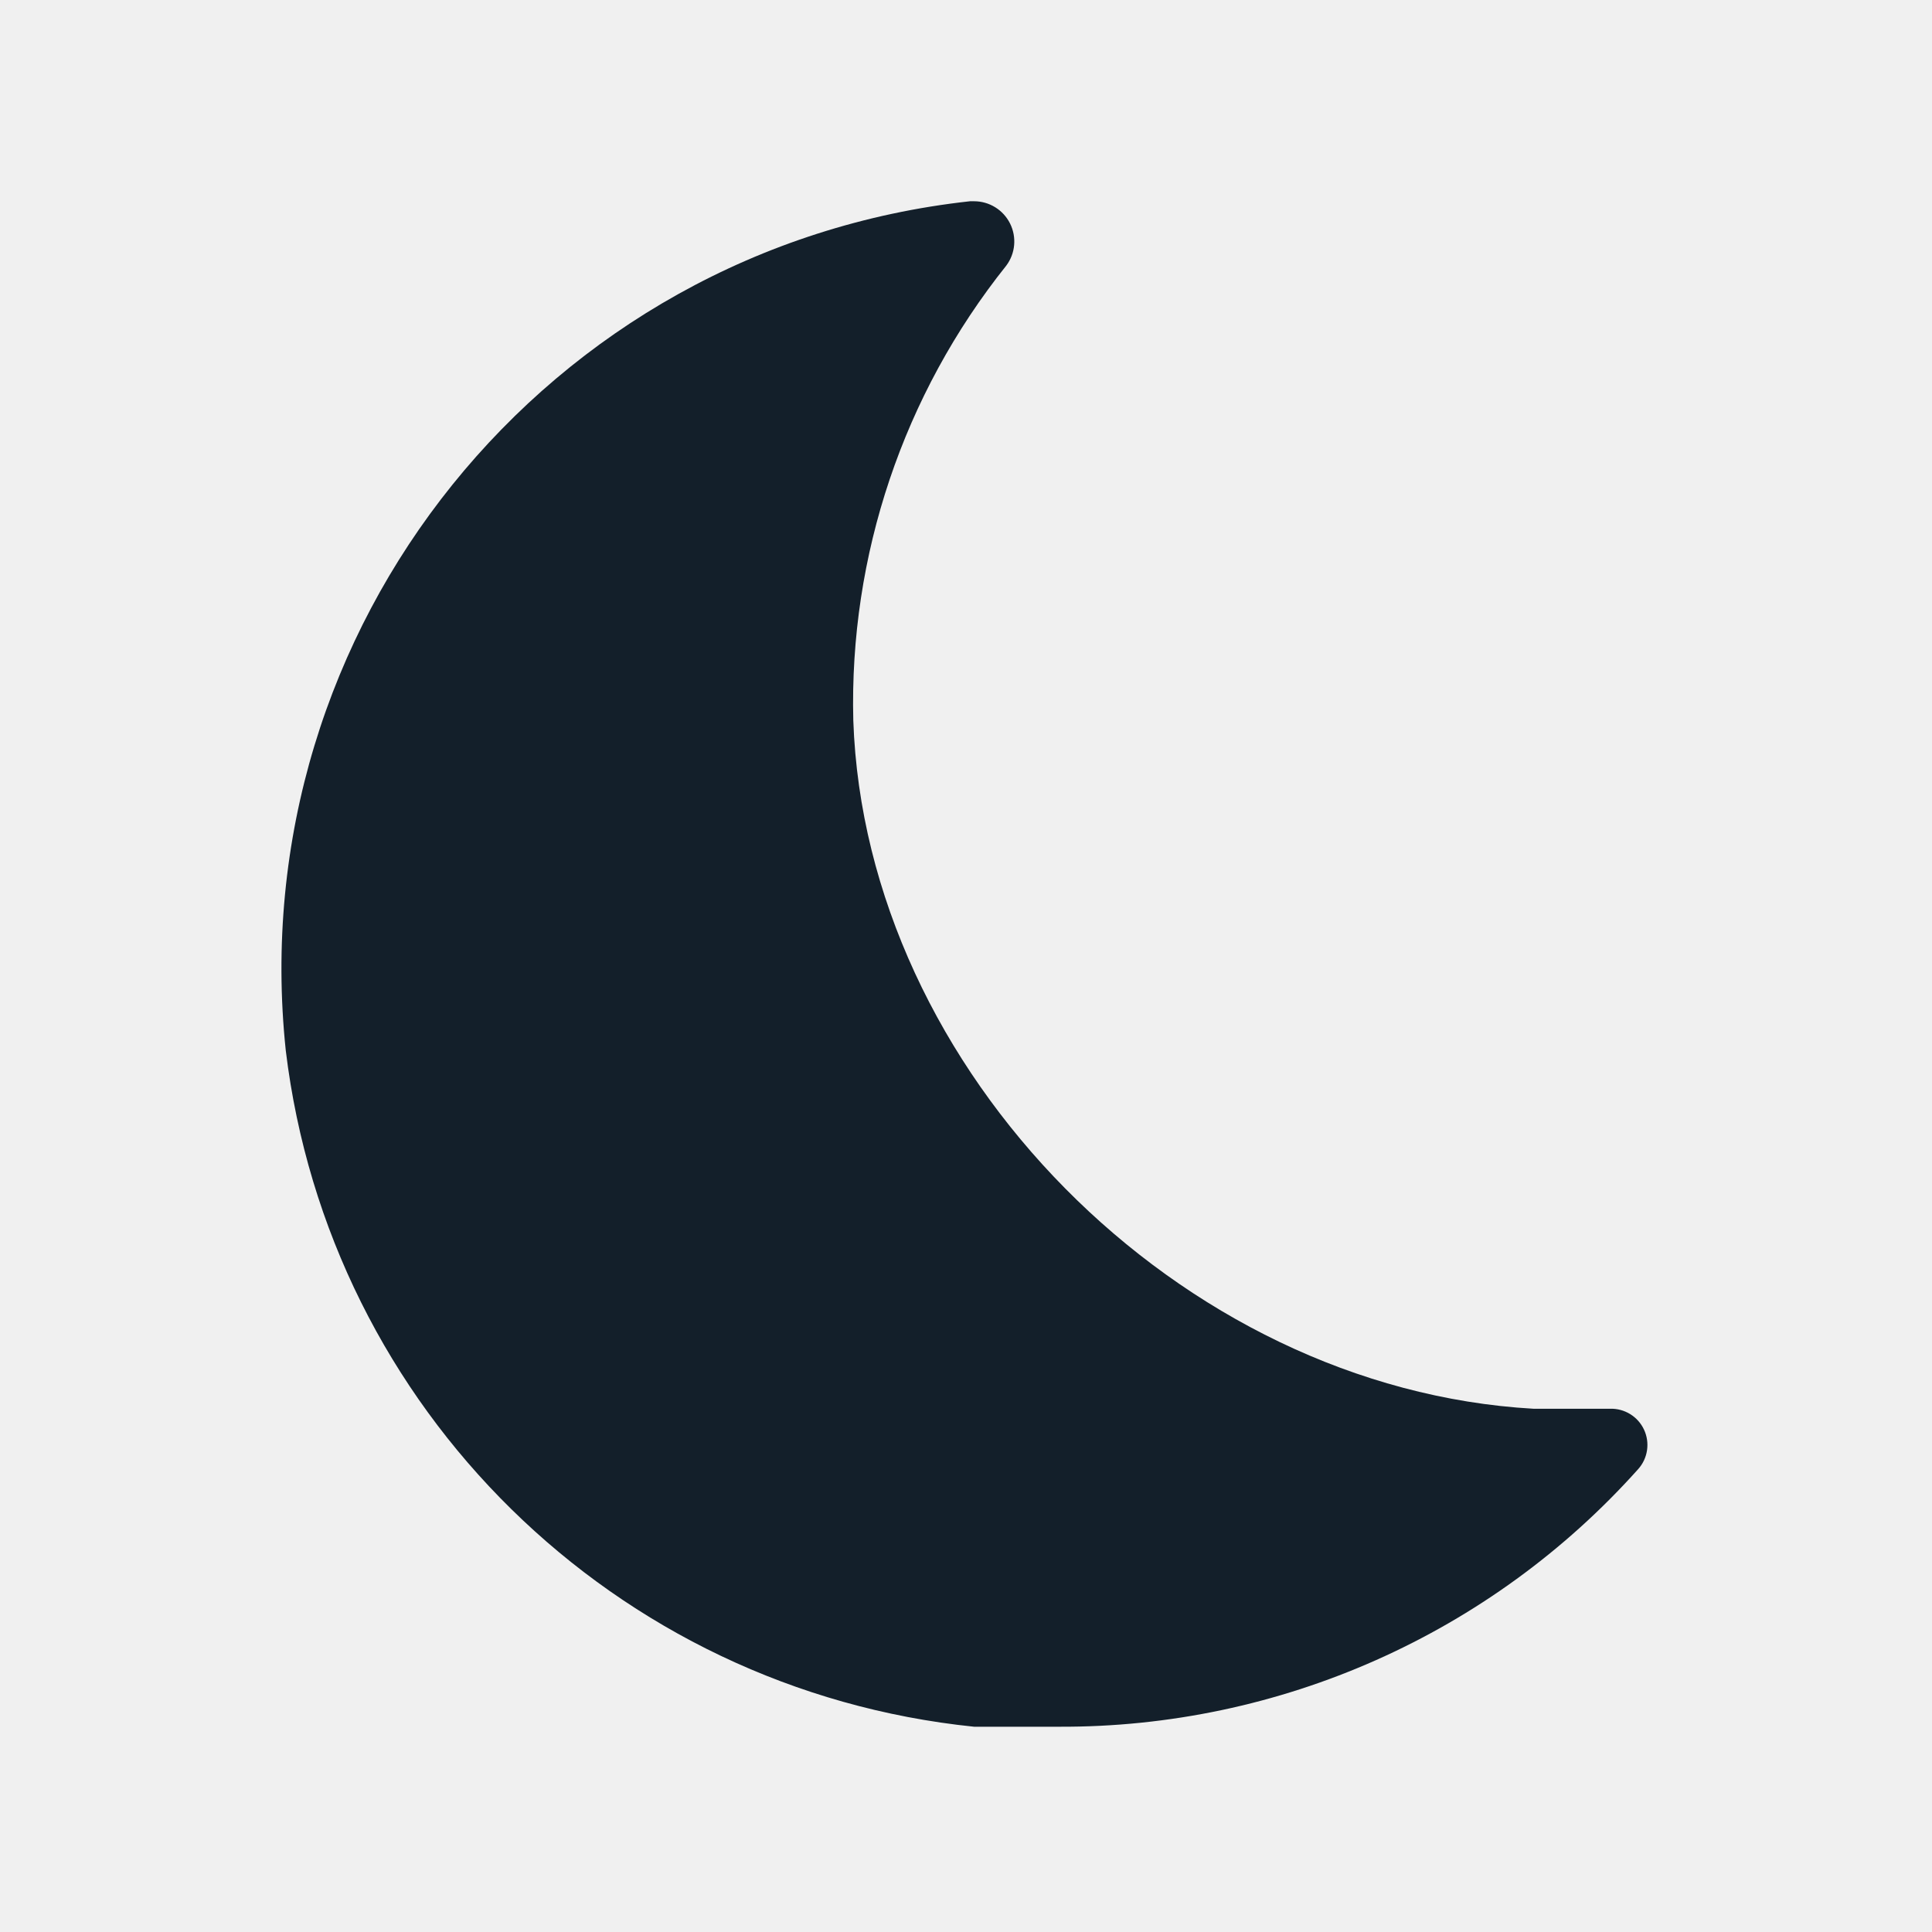
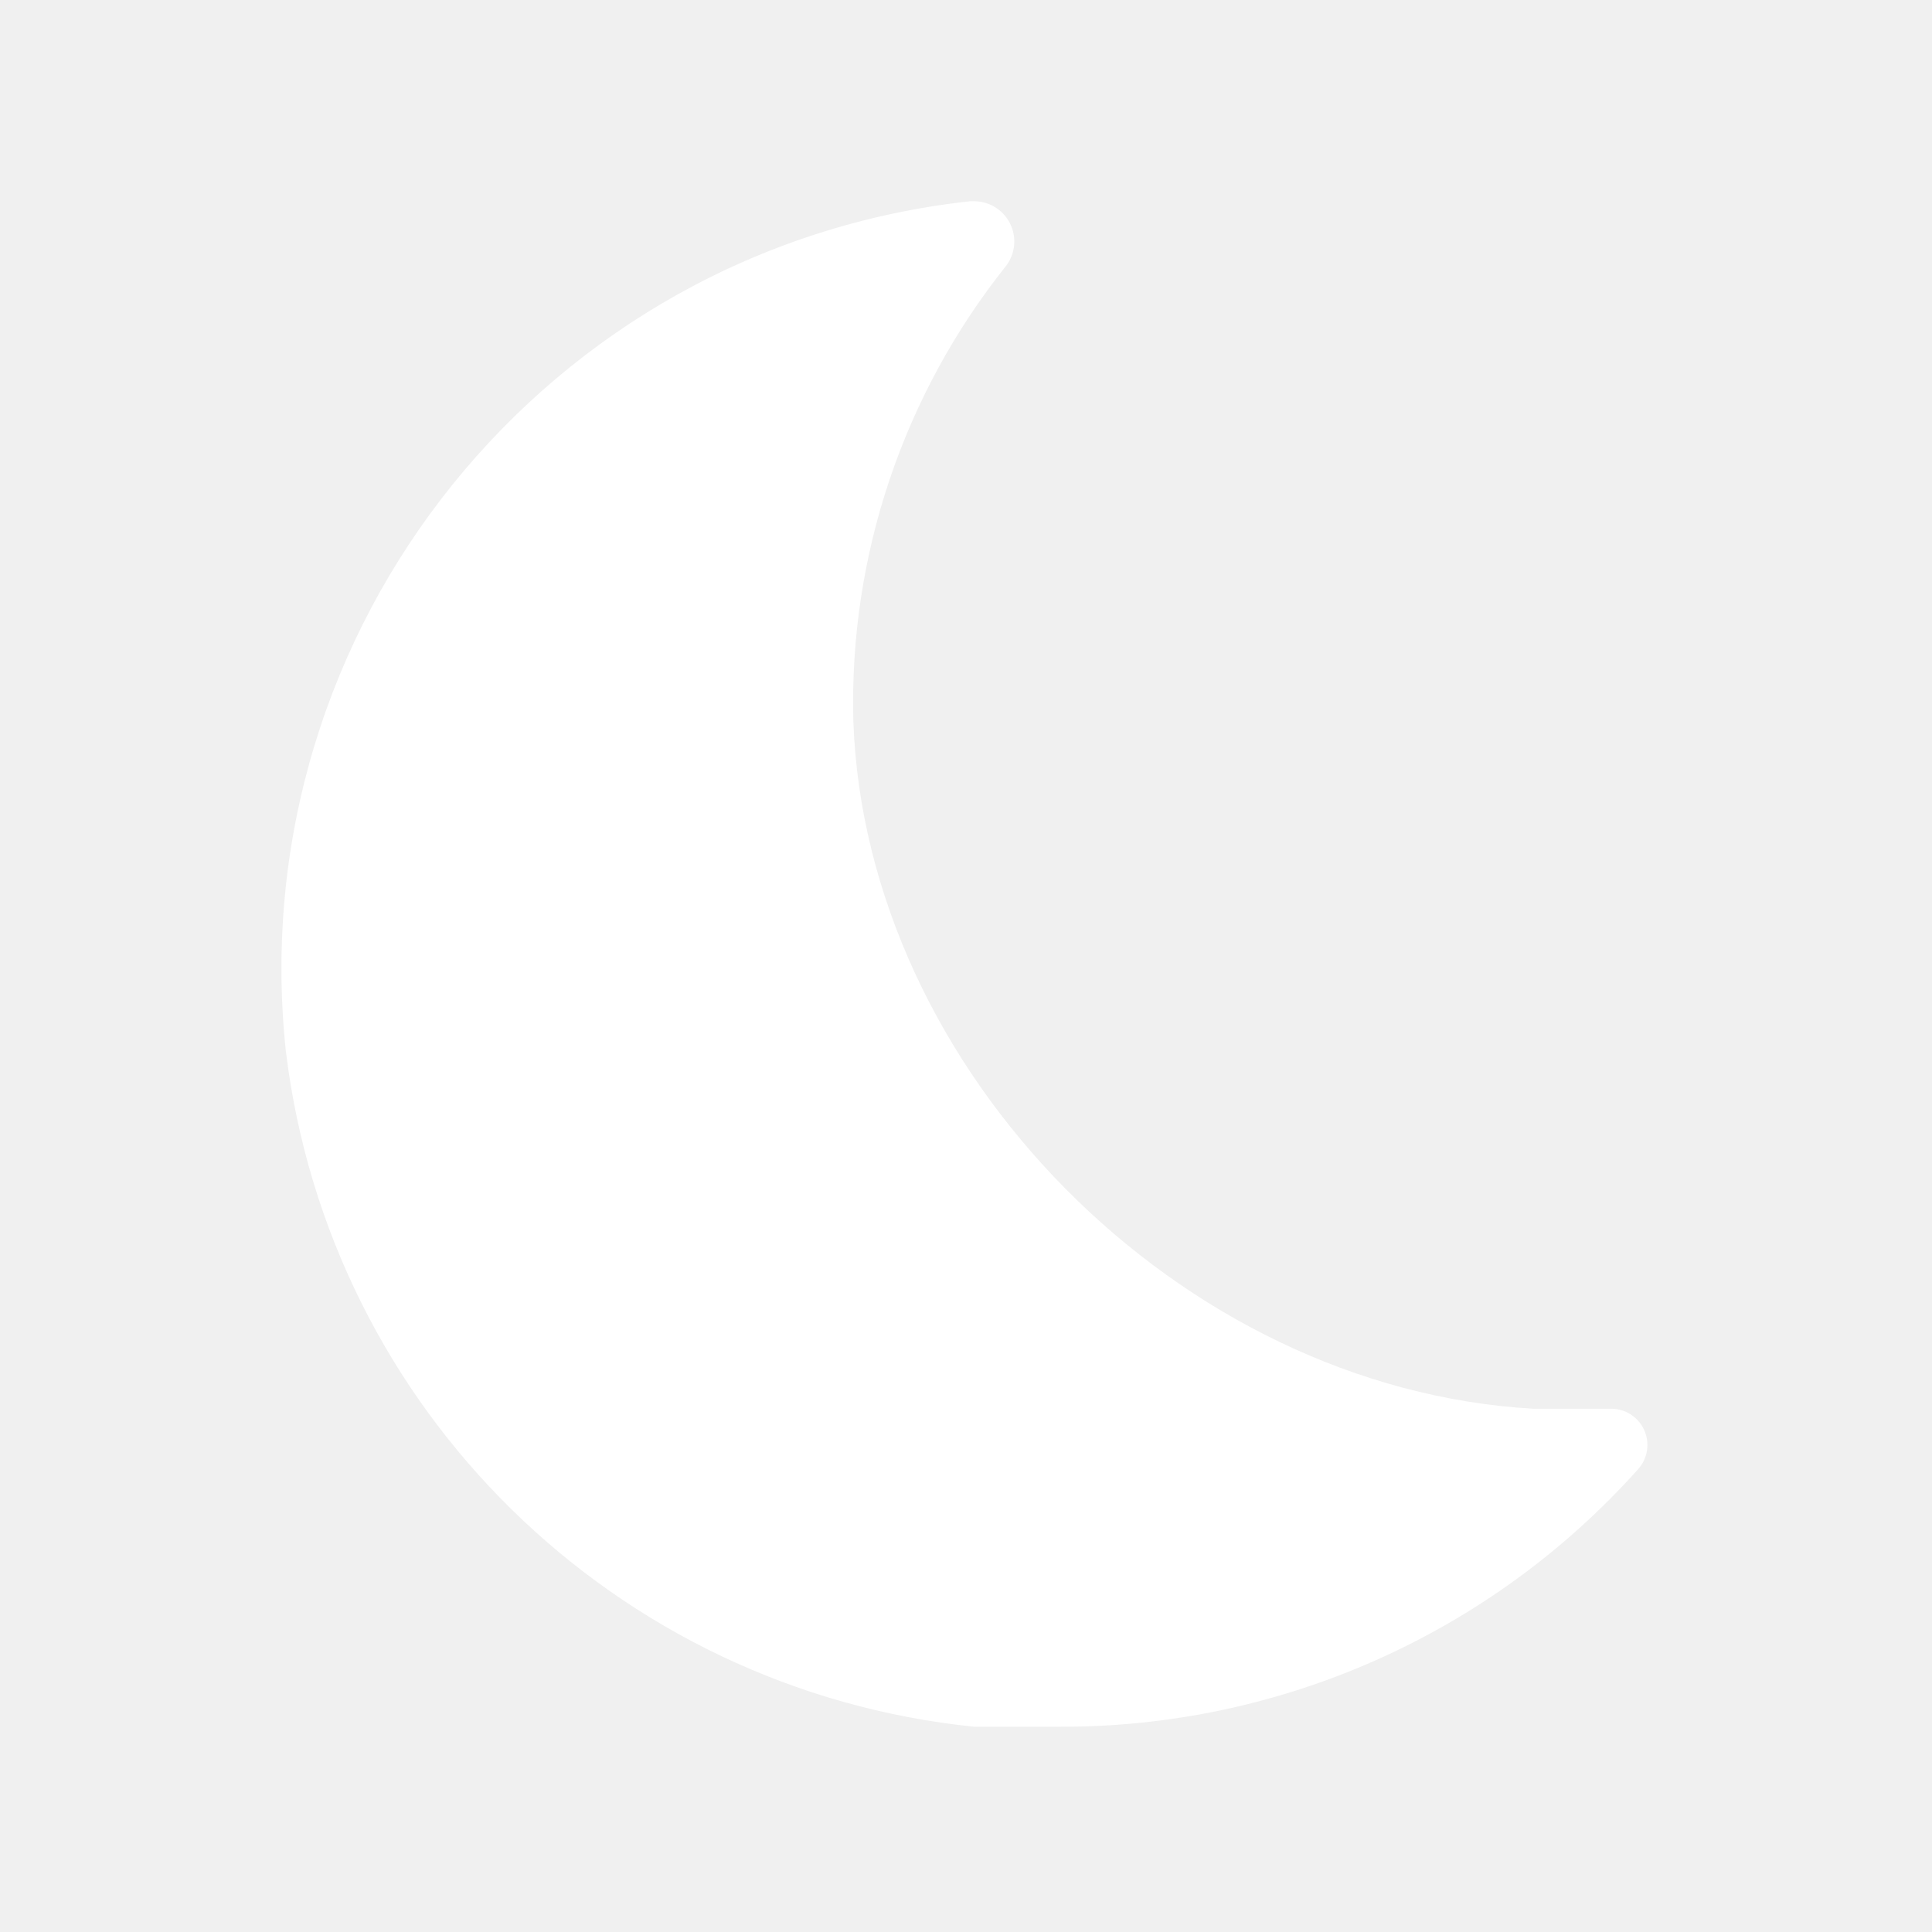
<svg xmlns="http://www.w3.org/2000/svg" width="16px" height="16px" viewBox="0 0 48 48">
  <g id="Layer_2">
    <g id="invisible_box">
      <rect width="48" height="48" fill="none" />
    </g>
    <g id="Q3_icons">
-       <path fill="#131F2A" d="M24.2,5h-.1a19.2,19.2,0,0,0-17,21.1A19.2,19.2,0,0,0,24.2,42.9h2.1a19.2,19.2,0,0,0,14.4-6.4A.9.9,0,0,0,40,35H38.1c-8.8-.5-16.6-8.4-16.9-17.1A17.4,17.4,0,0,1,25,6.6,1,1,0,0,0,24.2,5Z" />
+       <path fill="white" d="M24.2,5h-.1a19.2,19.2,0,0,0-17,21.1A19.2,19.2,0,0,0,24.2,42.9h2.1a19.2,19.2,0,0,0,14.4-6.4A.9.9,0,0,0,40,35H38.1c-8.8-.5-16.6-8.4-16.9-17.1A17.4,17.4,0,0,1,25,6.6,1,1,0,0,0,24.2,5Z" />
    </g>
  </g>
</svg>
